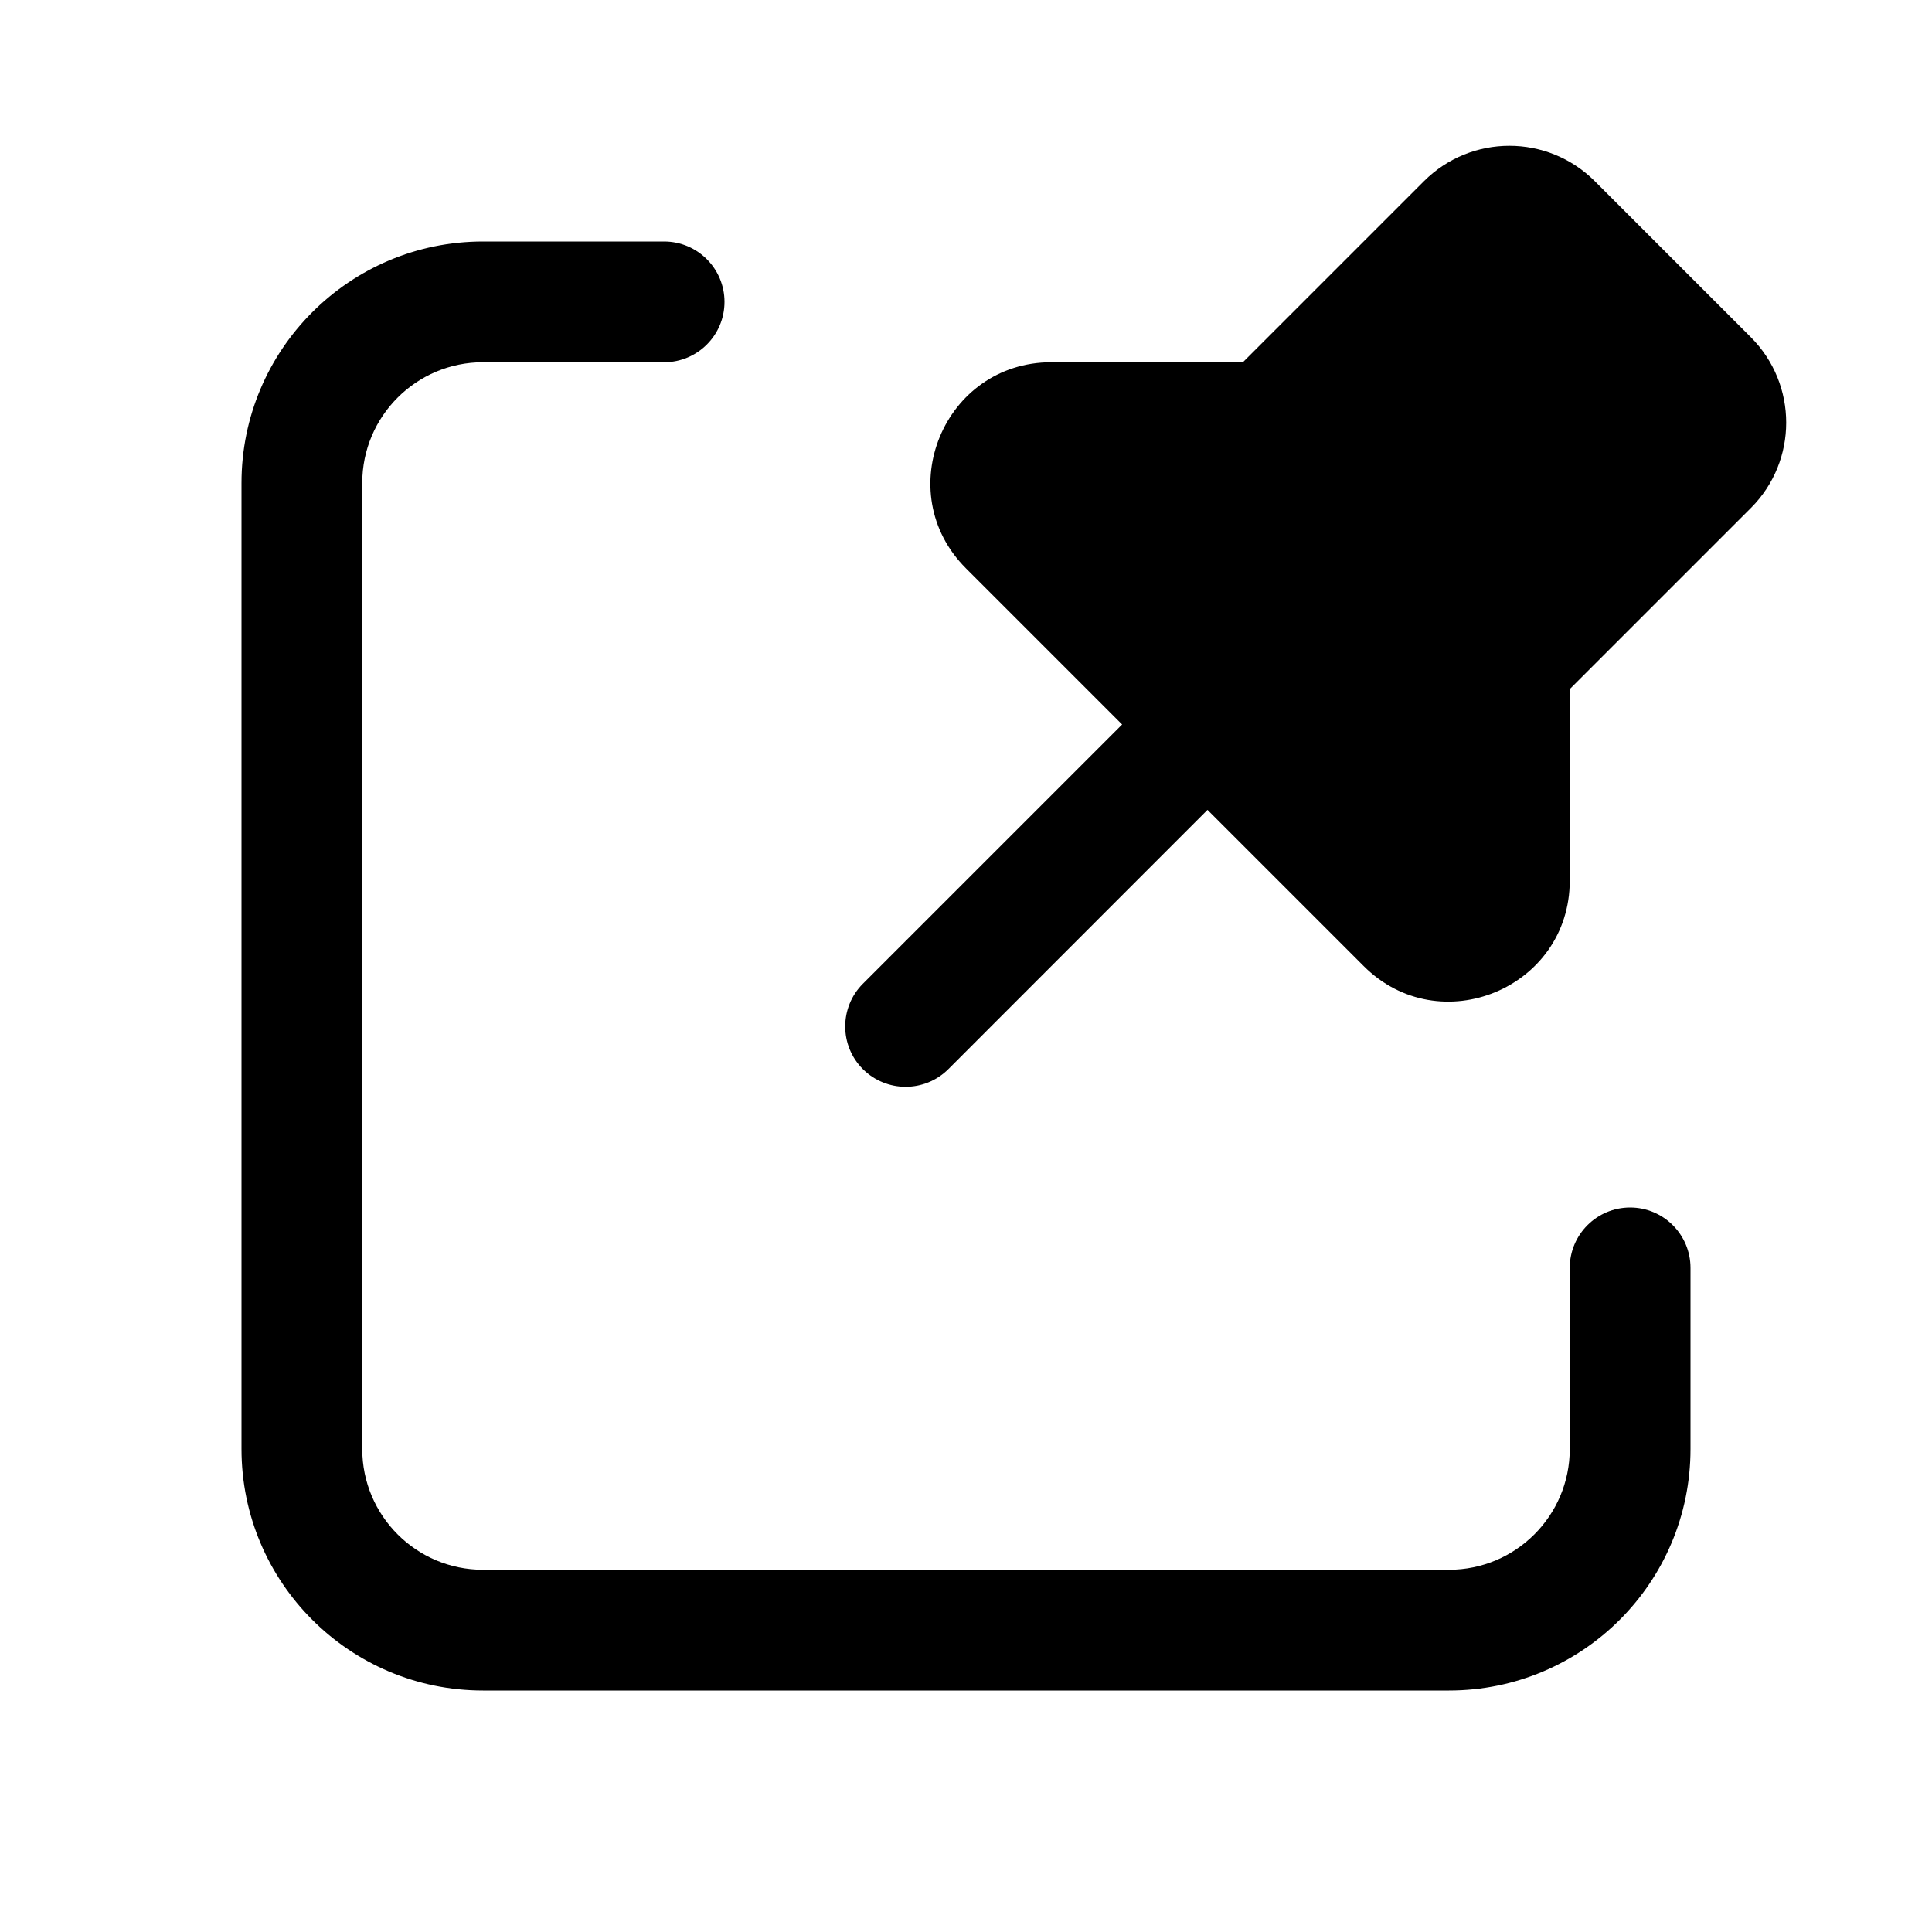
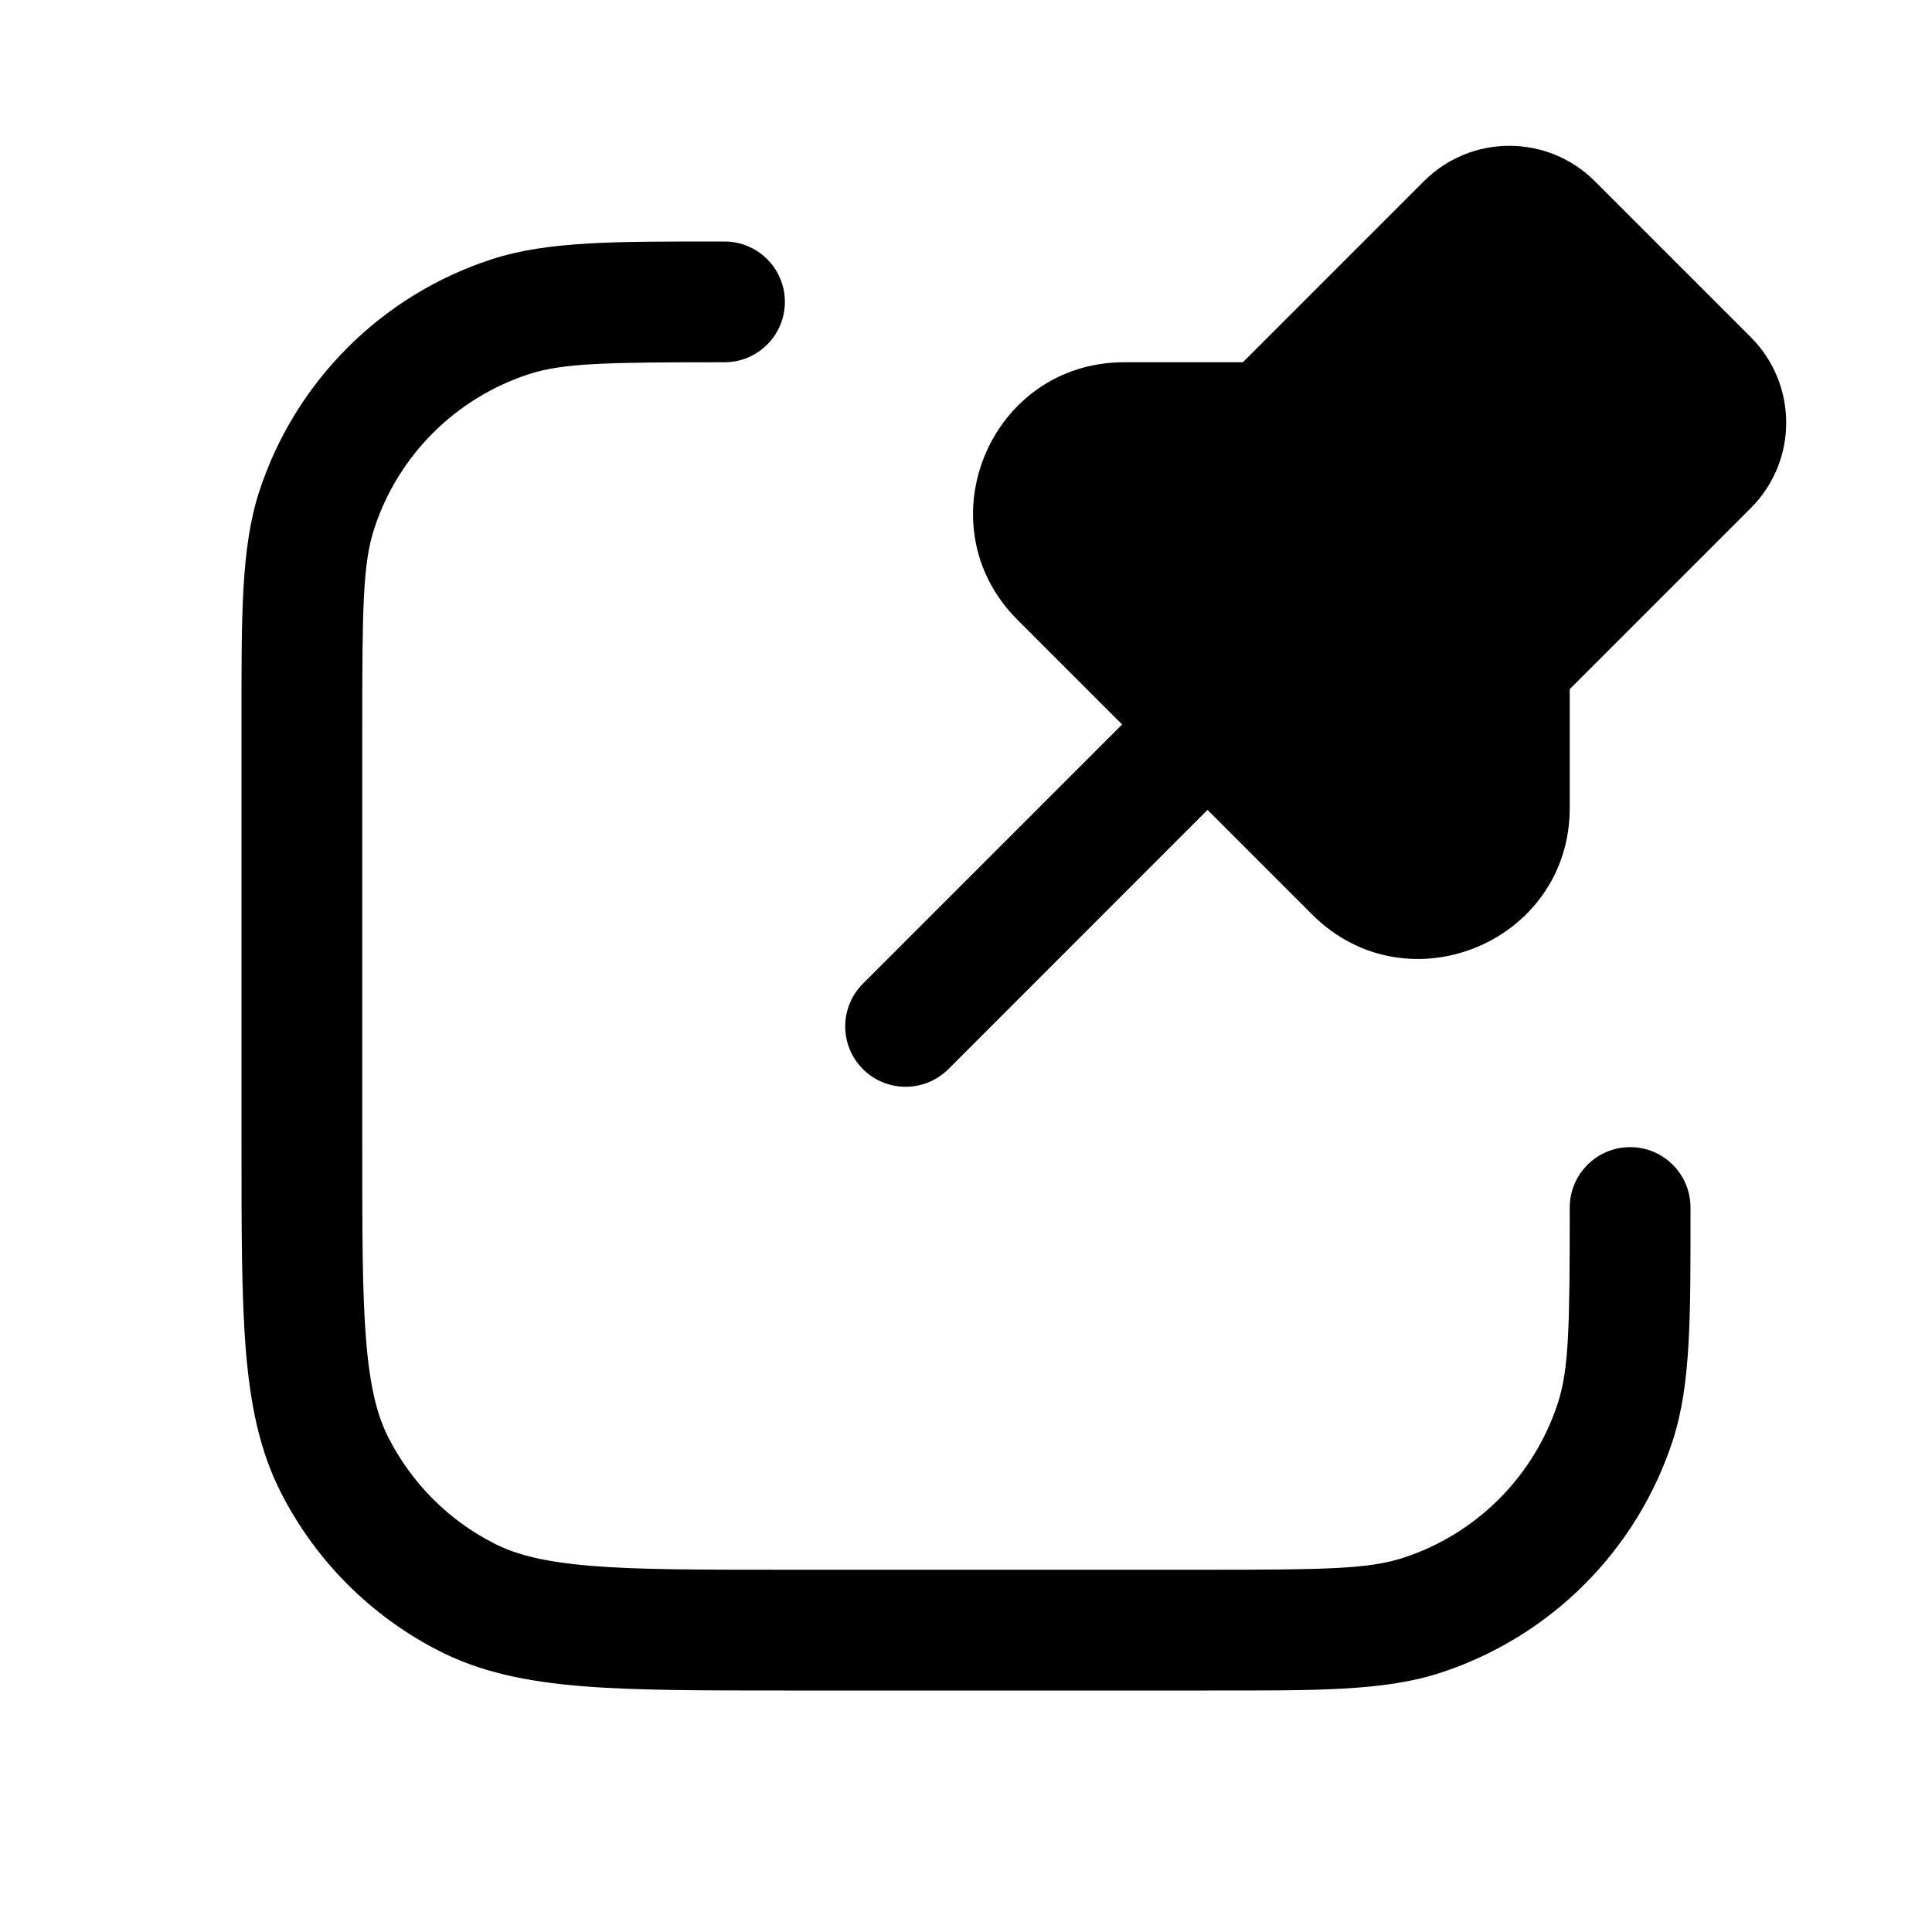
<svg xmlns="http://www.w3.org/2000/svg" width="16" height="16" viewBox="0 0 16 16" fill="none">
-   <path d="M5.5 2C5.776 2 6 2.224 6 2.5C6 2.776 5.776 3 5.5 3H4C3.448 3 3 3.448 3 4V12C3 12.552 3.448 13 4 13H12C12.552 13 13 12.552 13 12V10.5C13 10.224 13.224 10 13.5 10C13.776 10 14 10.224 14 10.5V12C14 13.105 13.104 14 12 14H4C2.896 14 2 13.105 2 12V4C2 2.896 2.895 2 4 2H5.5ZM11.793 1.5C12.184 1.11 12.816 1.11 13.207 1.5L14.5 2.793C14.89 3.184 14.89 3.817 14.5 4.207L13 5.707V7.293C13 8.184 11.923 8.63 11.293 8L10 6.707L7.854 8.854C7.658 9.049 7.342 9.049 7.146 8.854C6.951 8.659 6.951 8.342 7.146 8.147L9.293 6L8 4.707C7.37 4.077 7.816 3 8.707 3H10.293L11.793 1.5Z" fill="currentColor" />
+   <path d="M6 2C6.276 2 6.5 2.224 6.5 2.5C6.5 2.776 6.276 3 6 3C5.03 3 4.664 3.006 4.382 3.098C3.773 3.296 3.295 3.773 3.098 4.382C3.006 4.664 3 5.031 3 6V9.5C3 10.208 3 10.71 3.032 11.102C3.064 11.487 3.123 11.723 3.218 11.908C3.41 12.284 3.716 12.591 4.092 12.782C4.277 12.877 4.513 12.936 4.898 12.968C5.29 13 5.792 13 6.5 13H10C10.97 13 11.336 12.994 11.618 12.902C12.227 12.705 12.704 12.227 12.902 11.618C12.994 11.336 13 10.97 13 10C13 9.724 13.224 9.5 13.5 9.5C13.776 9.5 14 9.724 14 10C14 10.892 14.006 11.456 13.854 11.927C13.557 12.84 12.84 13.557 11.927 13.854C11.456 14.007 10.892 14 10 14H6.5C5.808 14 5.259 14 4.817 13.964C4.37 13.927 3.987 13.851 3.638 13.673C3.073 13.385 2.615 12.927 2.327 12.362C2.149 12.013 2.073 11.63 2.036 11.183C2 10.741 2 10.192 2 9.5V6C2 5.109 1.994 4.544 2.146 4.073C2.443 3.16 3.16 2.443 4.073 2.147C4.544 1.994 5.109 2 6 2ZM11.793 1.5C12.184 1.11 12.816 1.11 13.207 1.5L14.5 2.793C14.89 3.184 14.89 3.817 14.5 4.207L13 5.707V6.69C13 7.803 11.654 8.361 10.866 7.573L10 6.707L7.854 8.854C7.658 9.049 7.342 9.049 7.146 8.854C6.951 8.658 6.951 8.342 7.146 8.147L9.293 6L8.427 5.134C7.639 4.346 8.197 3 9.311 3H10.293L11.793 1.5Z" fill="currentColor" />
</svg>
